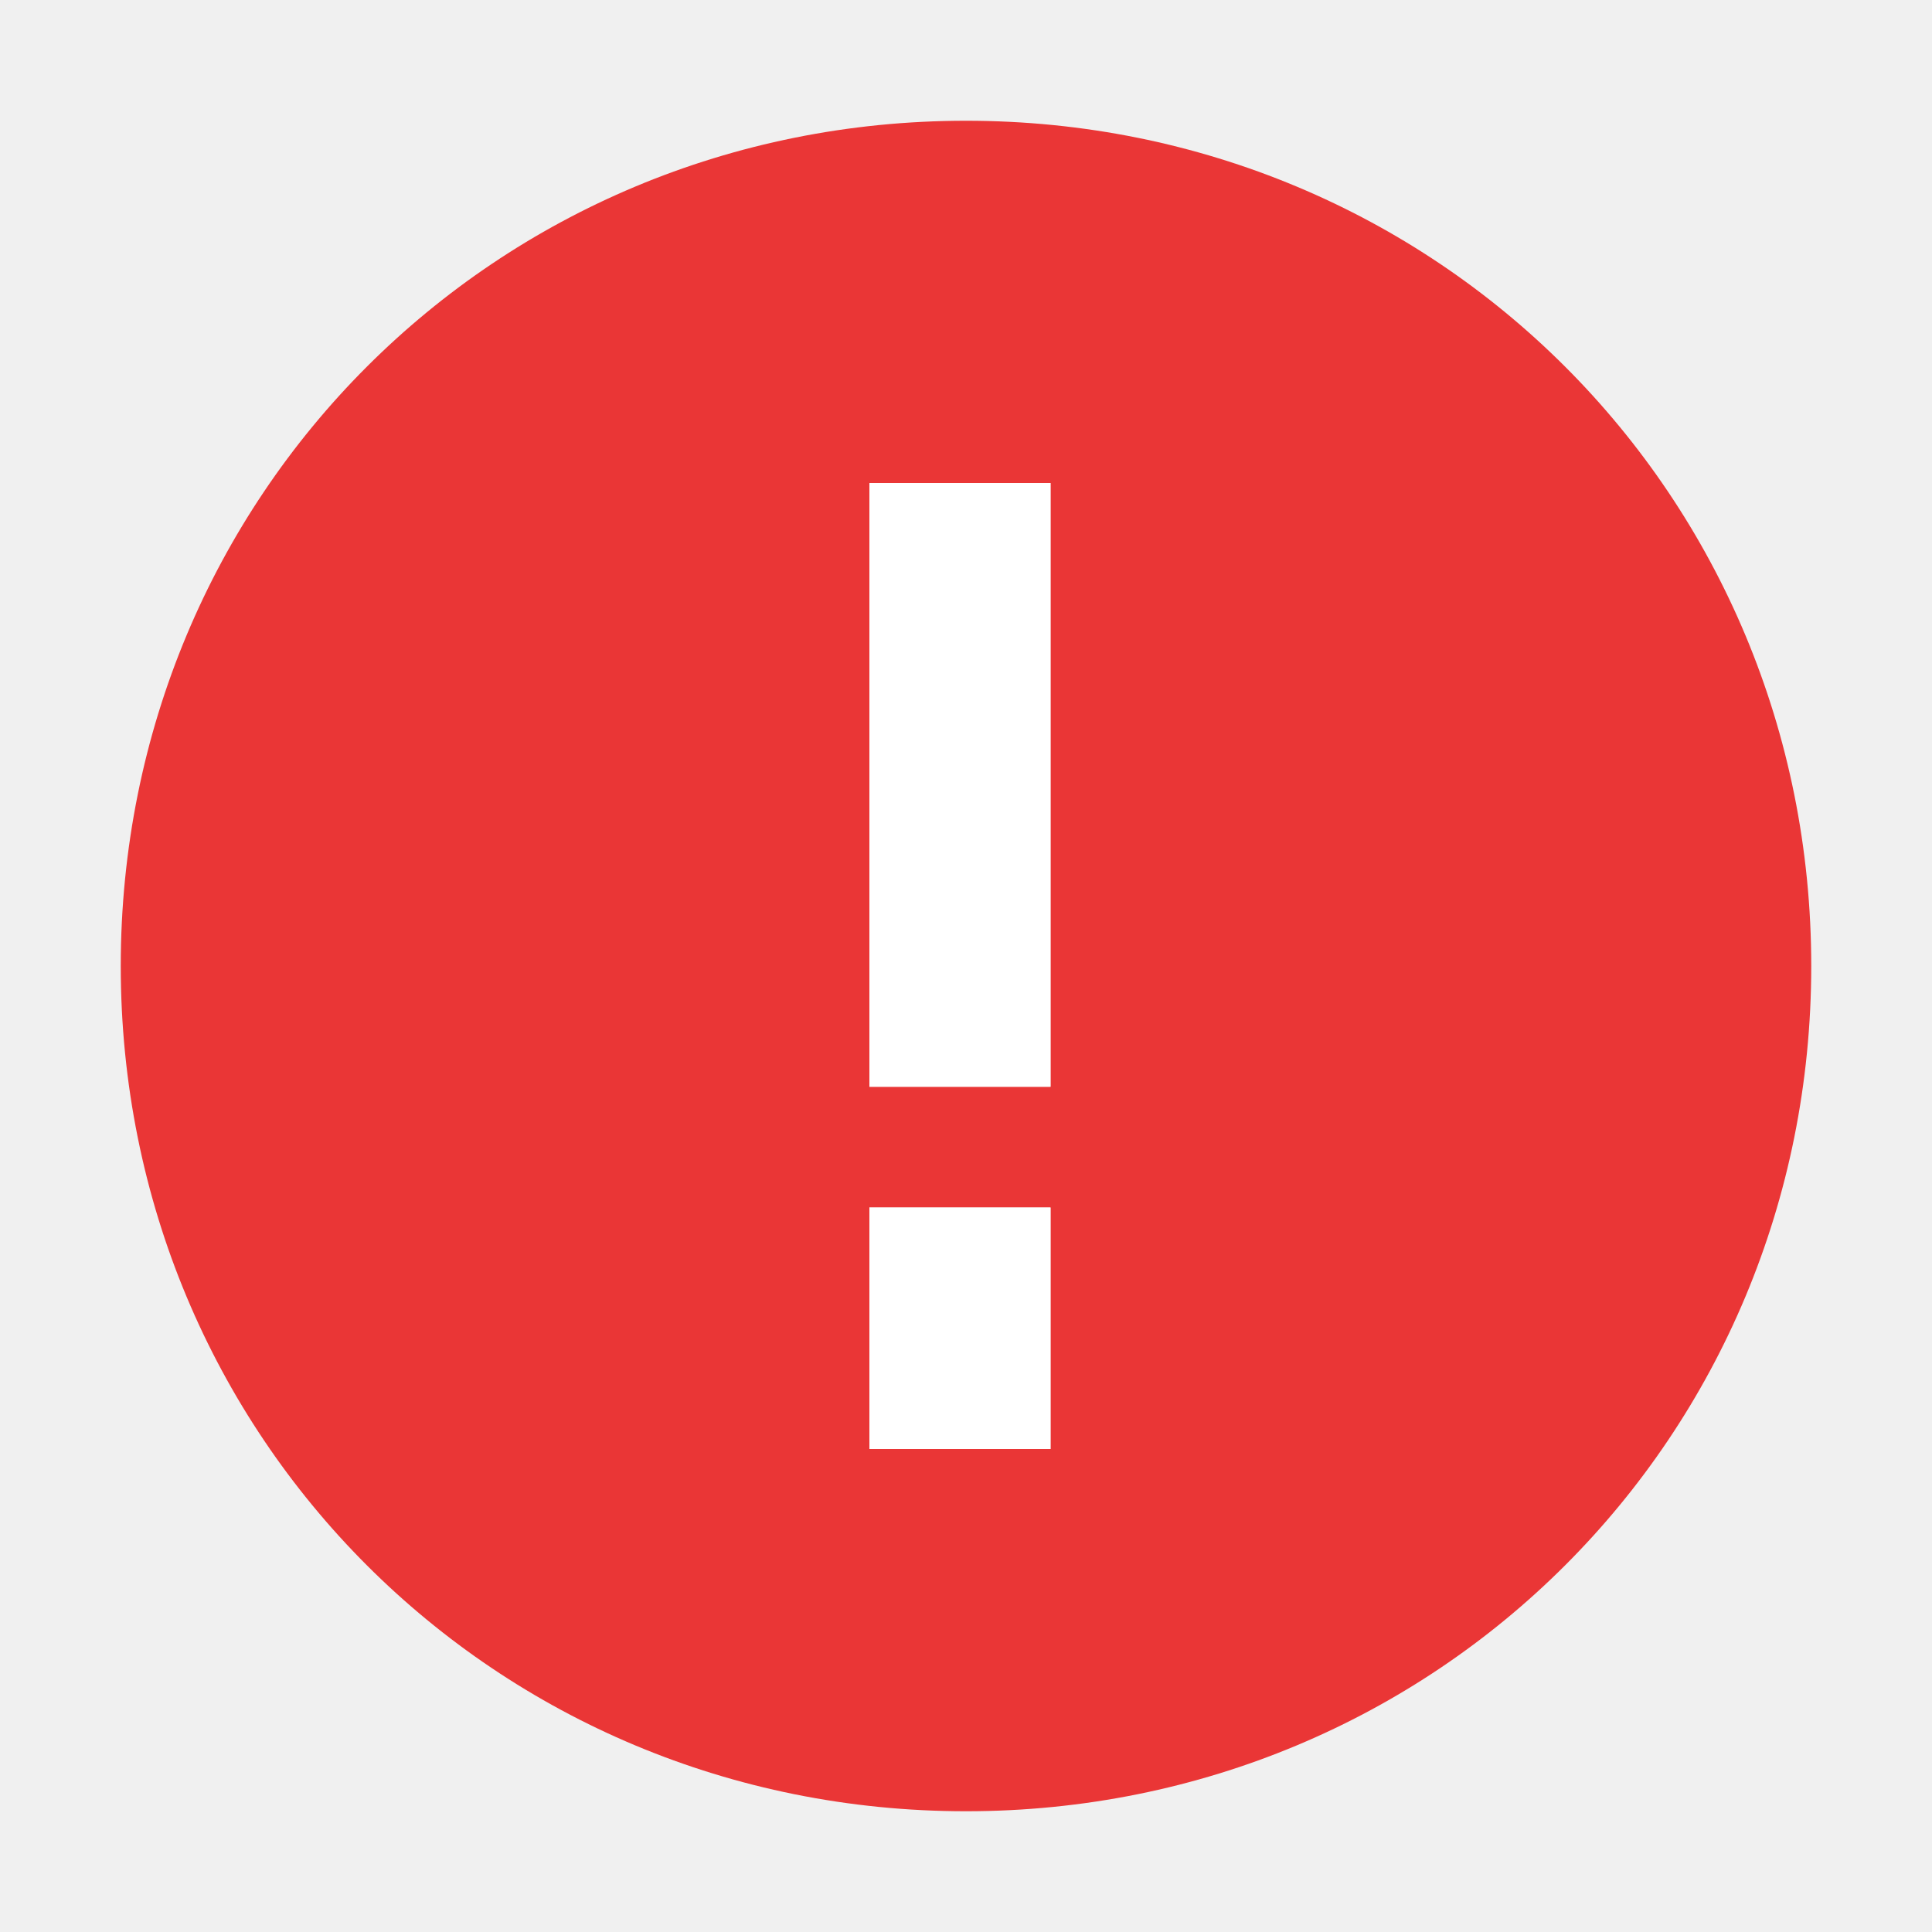
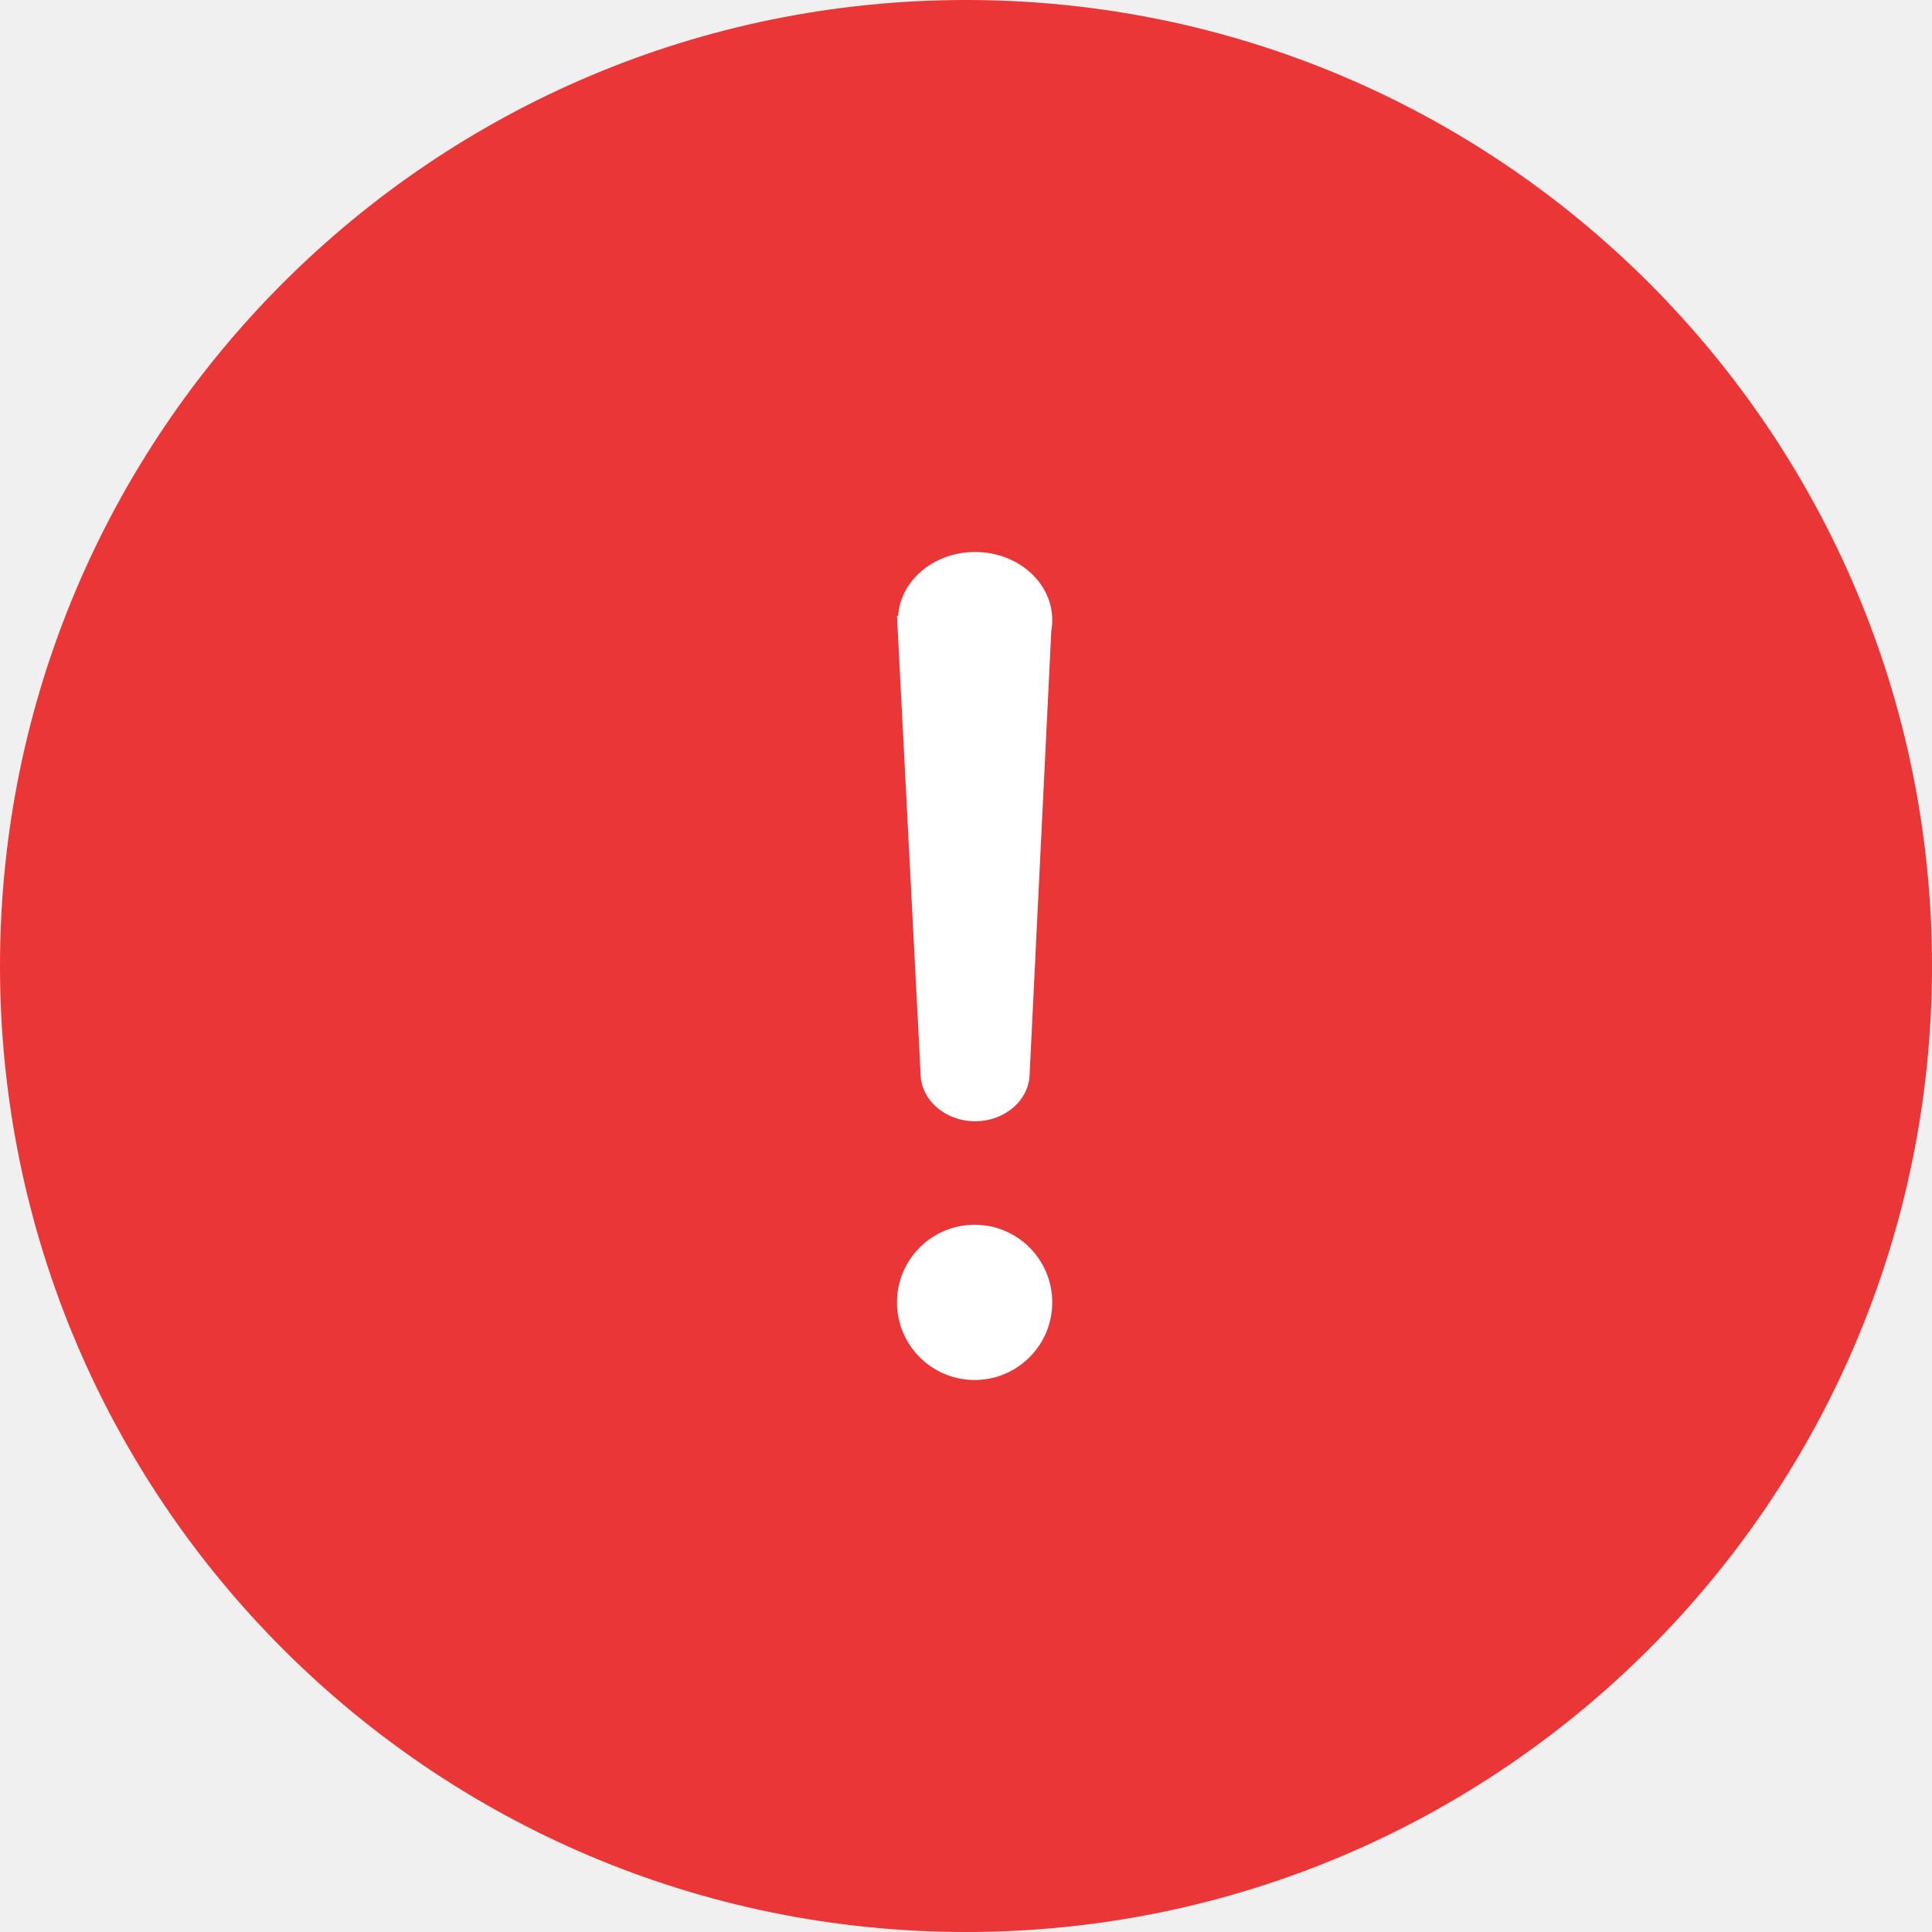
- <svg xmlns="http://www.w3.org/2000/svg" viewBox="0 0 16 16" version="1.1">
-   <path fill="#EA3636" d="M8,15c-3.9,0-7-3.1-7-7s3.1-7,7-7s7,3.1,7,7S11.9,15,8,15z M7.2,4v5h1.5V4H7.2z M7.2,10v2h1.5v-2H7.2z" />
-   <path fill="#fff" d="M7.2 4H8.7V9H7.2z" />
-   <path fill="#fff" d="M7.2 10H8.7V12H7.2z" />
+ <svg xmlns="http://www.w3.org/2000/svg" viewBox="0 0 1024 1024" version="1.1">
+   <g fill="none">
+     <path fill="#EA3636" d="M512 0C229.257 0 0 229.257 0 512 0 794.743 229.257 1024 512 1024 794.743 1024 1024 794.743 1024 512 1024 229.257 794.743 0 512 0L512 0Z" />
+     <path fill="#FFF" d="M516.571 649.143C539.294 649.143 557.714 667.563 557.714 690.286 557.714 713.008 539.294 731.429 516.571 731.429 493.849 731.429 475.429 713.008 475.429 690.286 475.429 667.563 493.849 649.143 516.571 649.143ZM516.838 292.571C539.413 292.571 557.714 308.717 557.714 328.633 557.714 330.548 557.545 332.428 557.219 334.262L545.754 568.776C545.754 582.864 532.808 594.286 516.838 594.286 500.867 594.286 487.921 582.864 487.921 568.776L487.921 568.776 475.429 326.429 476.038 326.4C477.345 307.524 495.112 292.571 516.838 292.571Z" />
+   </g>
</svg>
